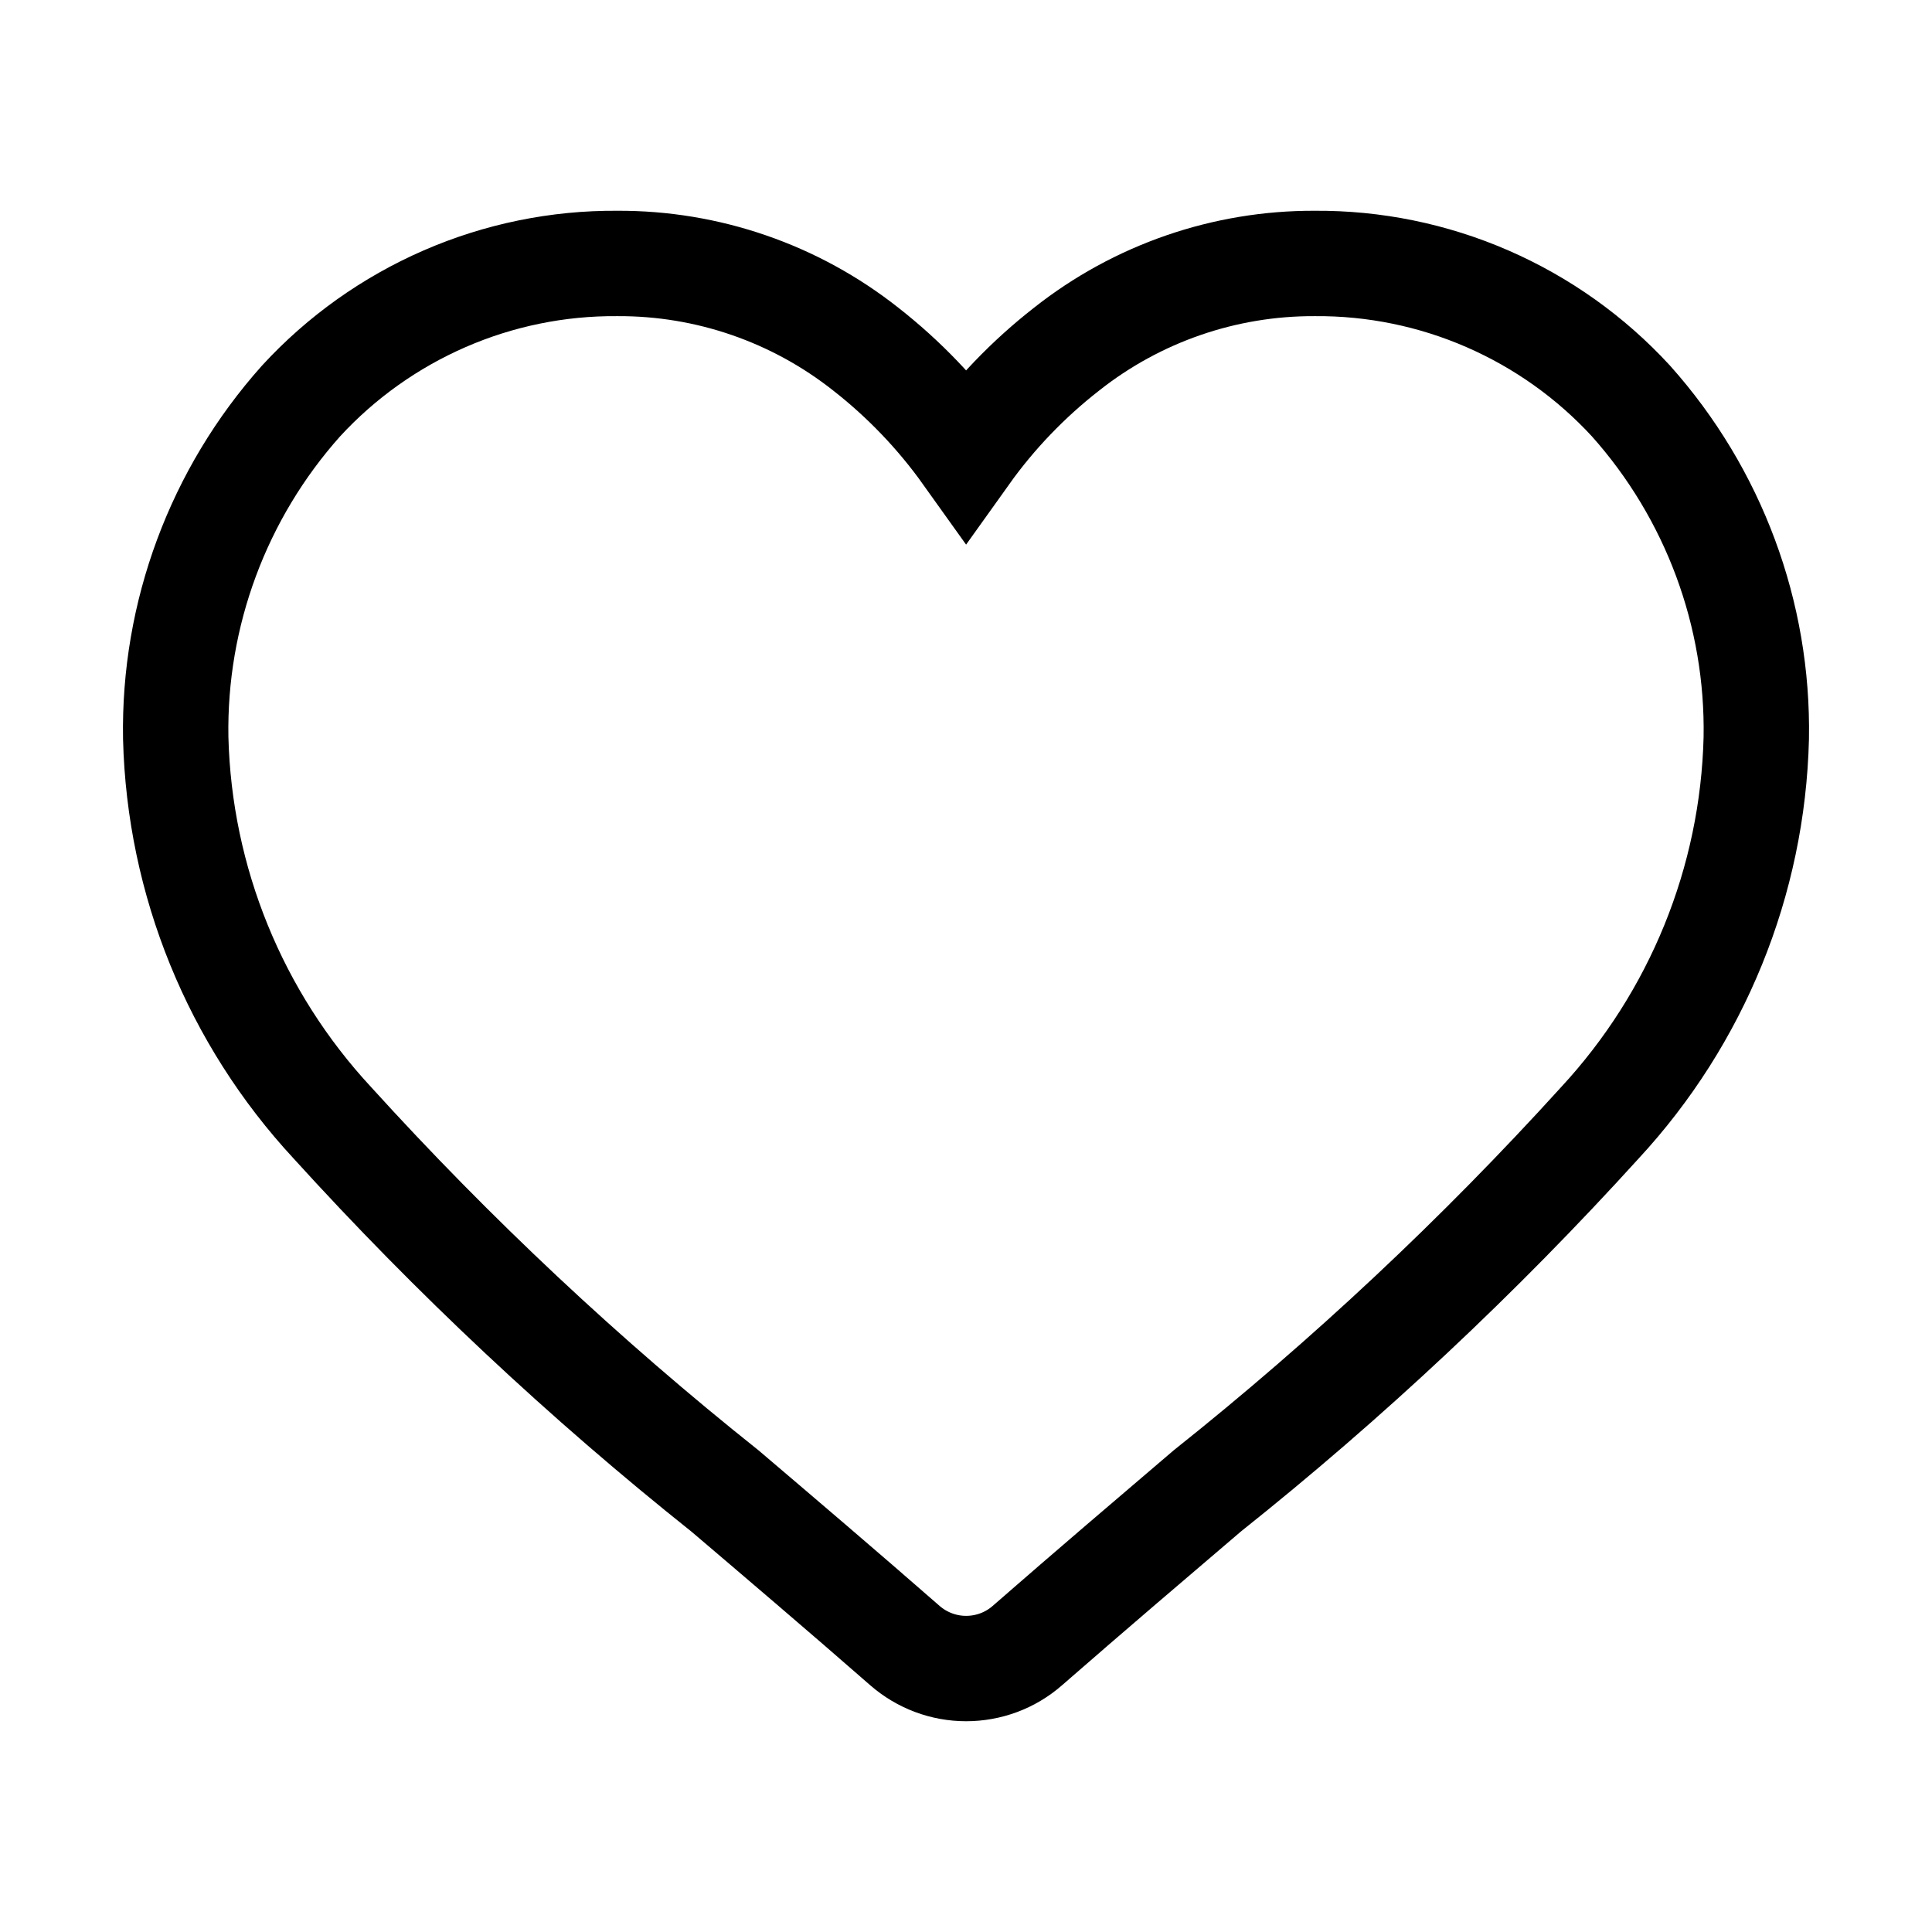
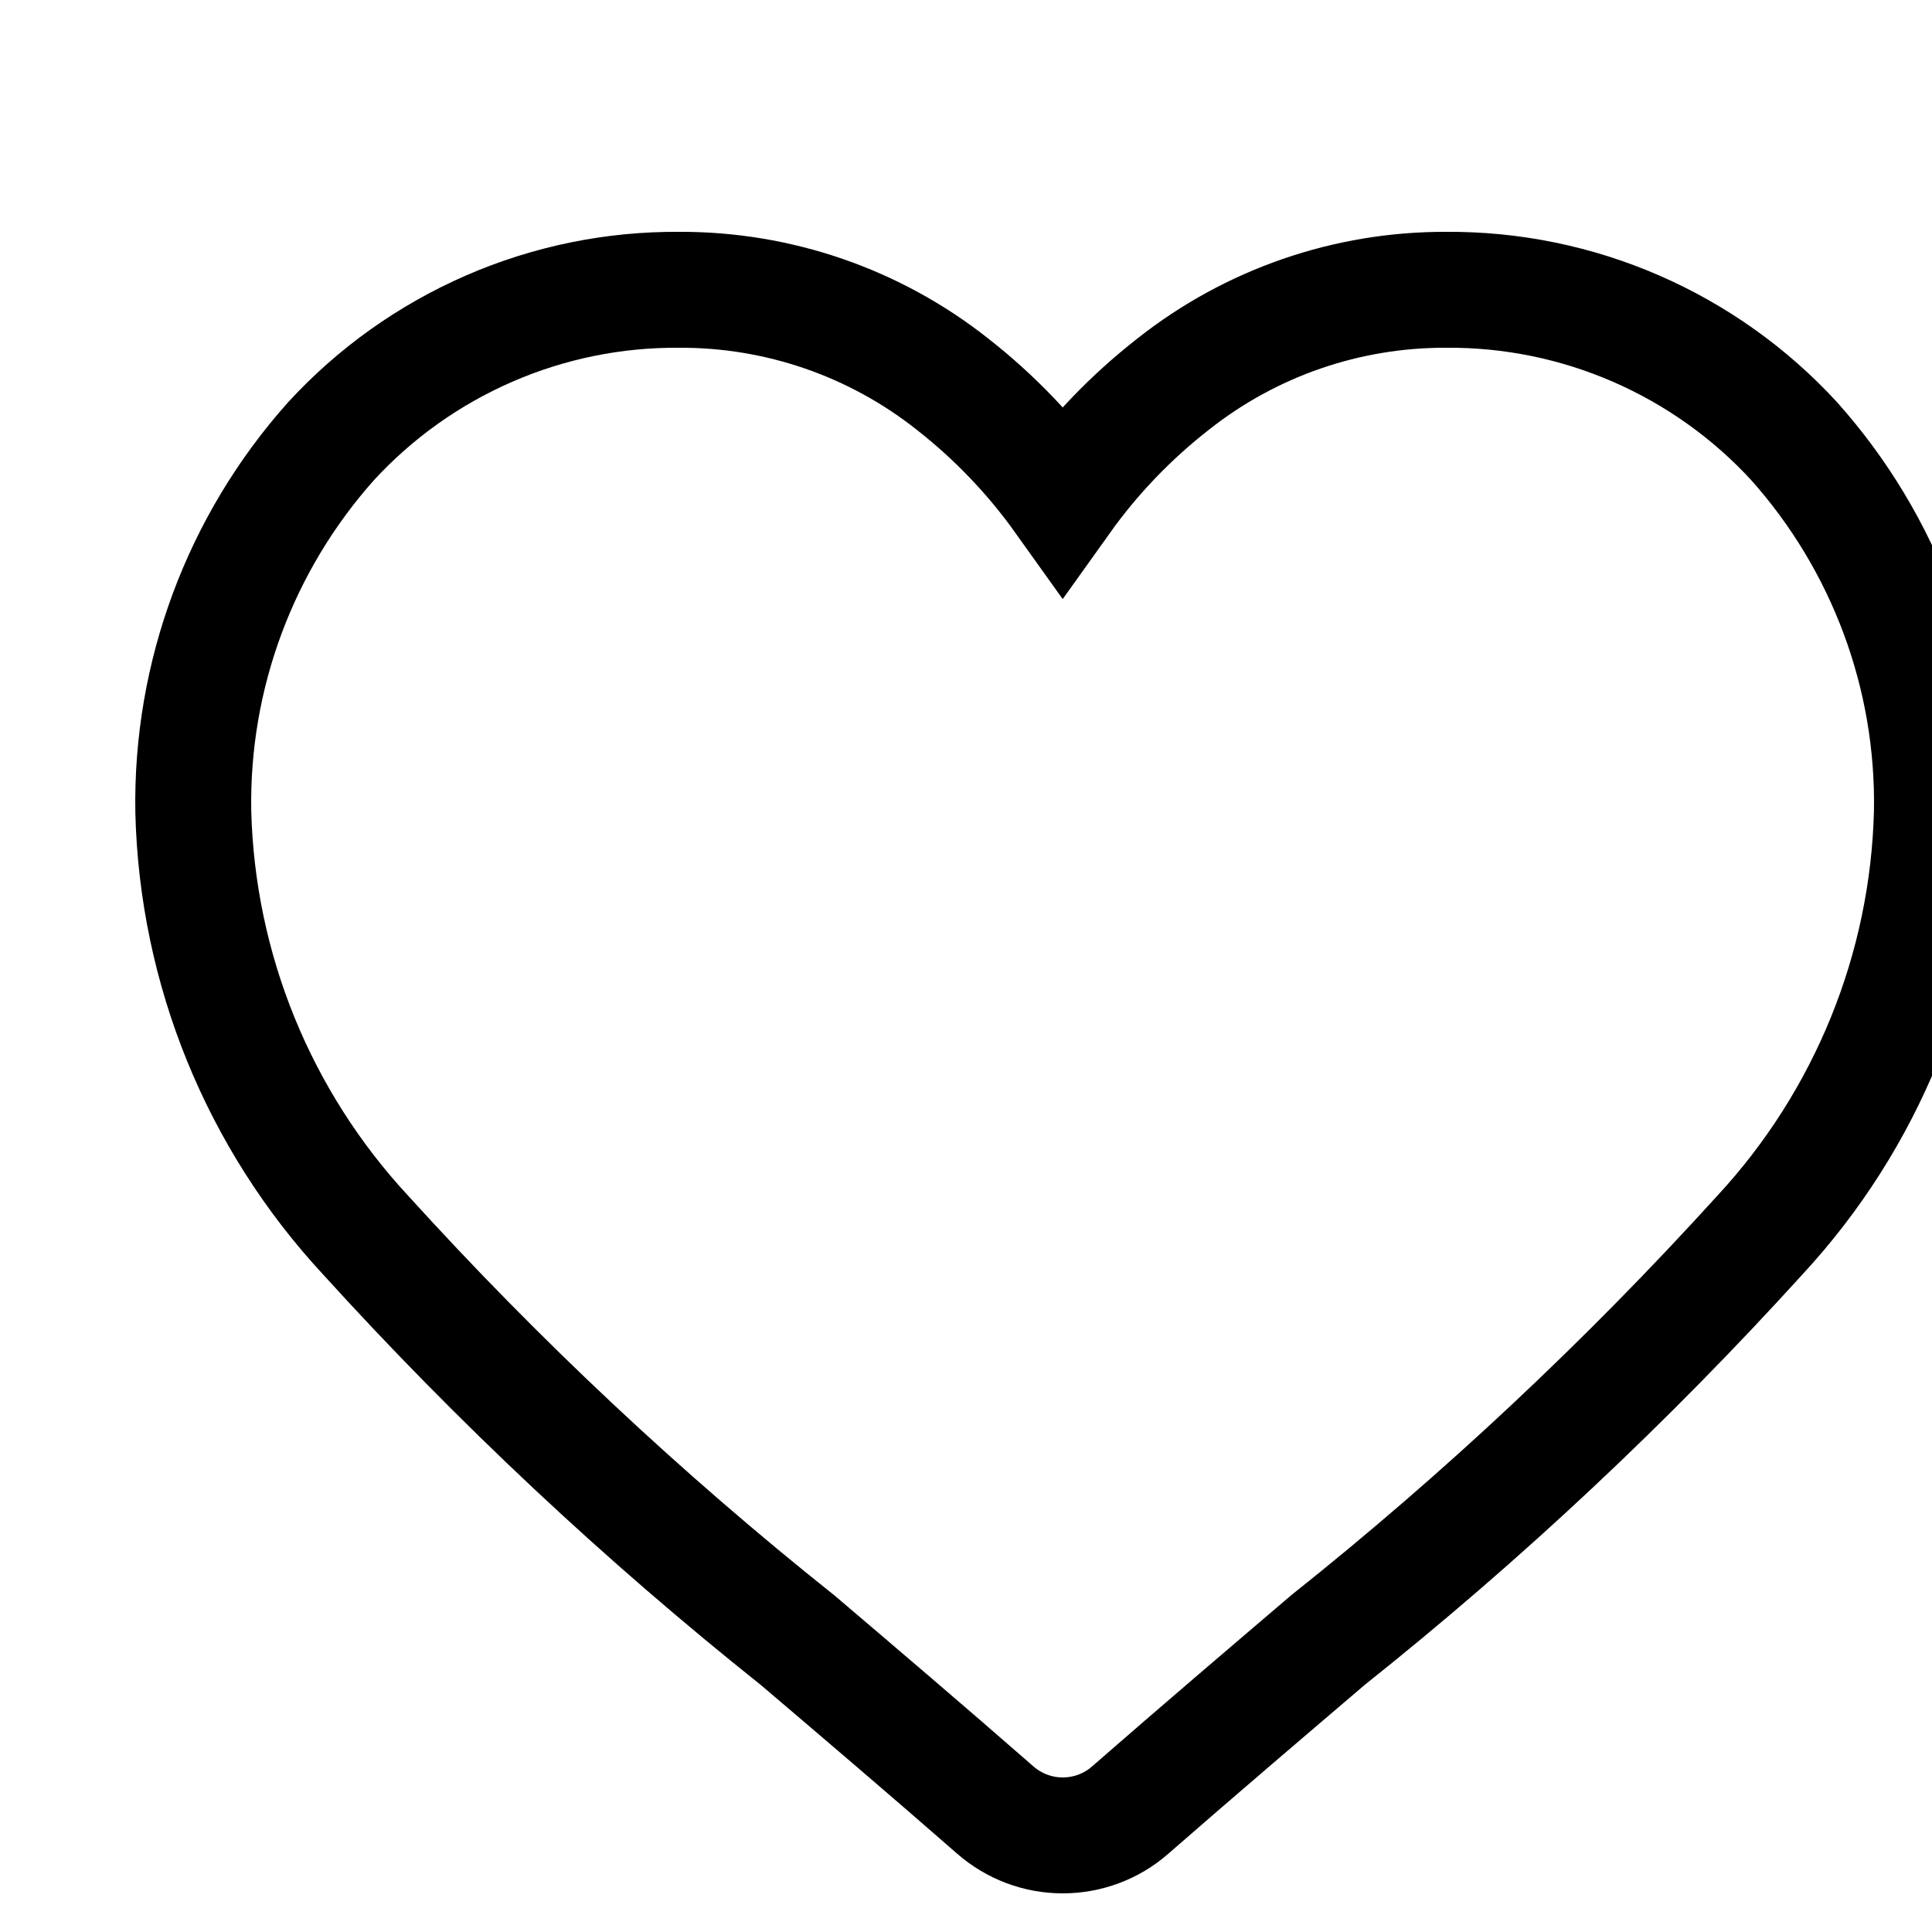
- <svg xmlns="http://www.w3.org/2000/svg" width="22" height="22" viewBox="0 0 22 22" fill="none">
+ <svg xmlns="http://www.w3.org/2000/svg" width="20" height="20" viewBox="0 0 20 20" fill="none">
  <path d="M11.001 19C10.745 19 10.498 18.907 10.305 18.739C9.58 18.105 8.877 17.507 8.258 16.98C6.657 15.705 5.161 14.302 3.786 12.787C2.677 11.592 2.042 10.034 2.001 8.405C1.976 6.992 2.486 5.621 3.428 4.566C3.886 4.068 4.443 3.672 5.063 3.402C5.683 3.132 6.353 2.995 7.029 3C8.056 2.995 9.053 3.339 9.858 3.975C10.294 4.316 10.679 4.718 11.001 5.169C11.323 4.718 11.708 4.317 12.145 3.976C12.949 3.34 13.945 2.996 14.971 3C15.647 2.995 16.317 3.132 16.937 3.402C17.557 3.672 18.114 4.068 18.572 4.566C19.514 5.621 20.024 6.992 19.999 8.405C19.959 10.034 19.325 11.591 18.217 12.787C16.843 14.301 15.348 15.703 13.748 16.977C13.129 17.505 12.427 18.103 11.697 18.74C11.505 18.908 11.257 19 11.001 19V19Z" stroke="black" stroke-width="1.2" />
</svg>
